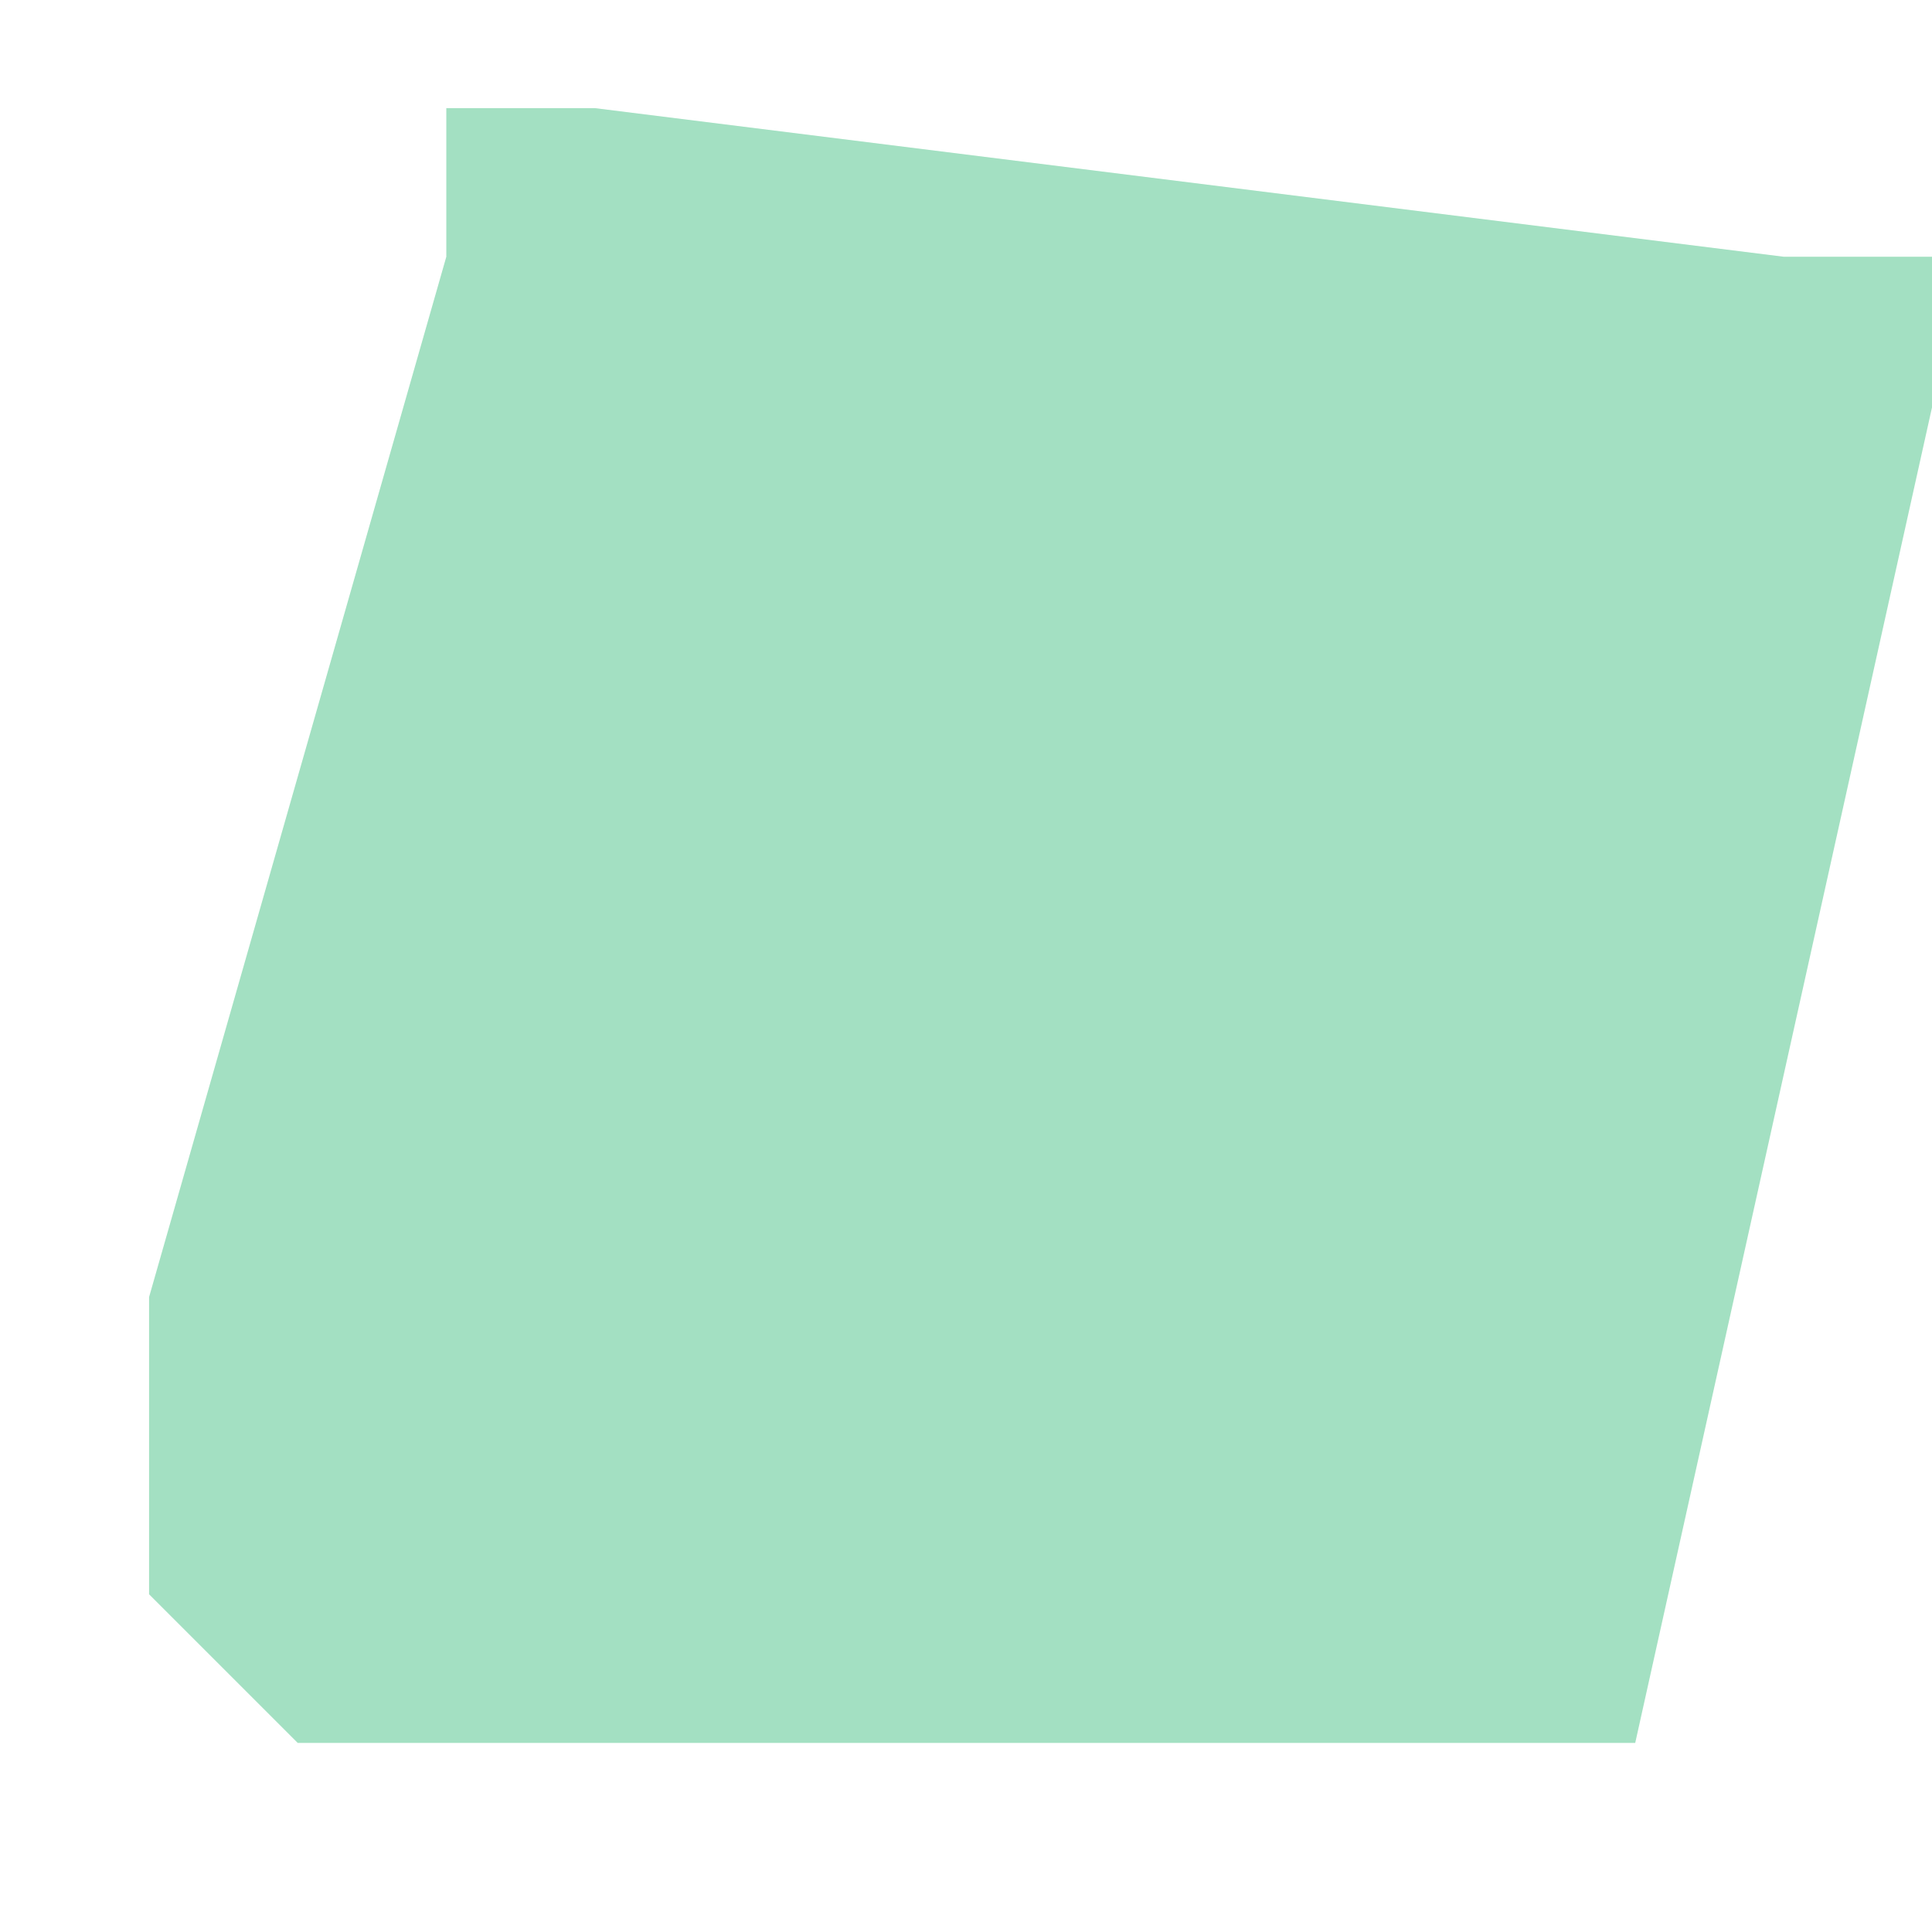
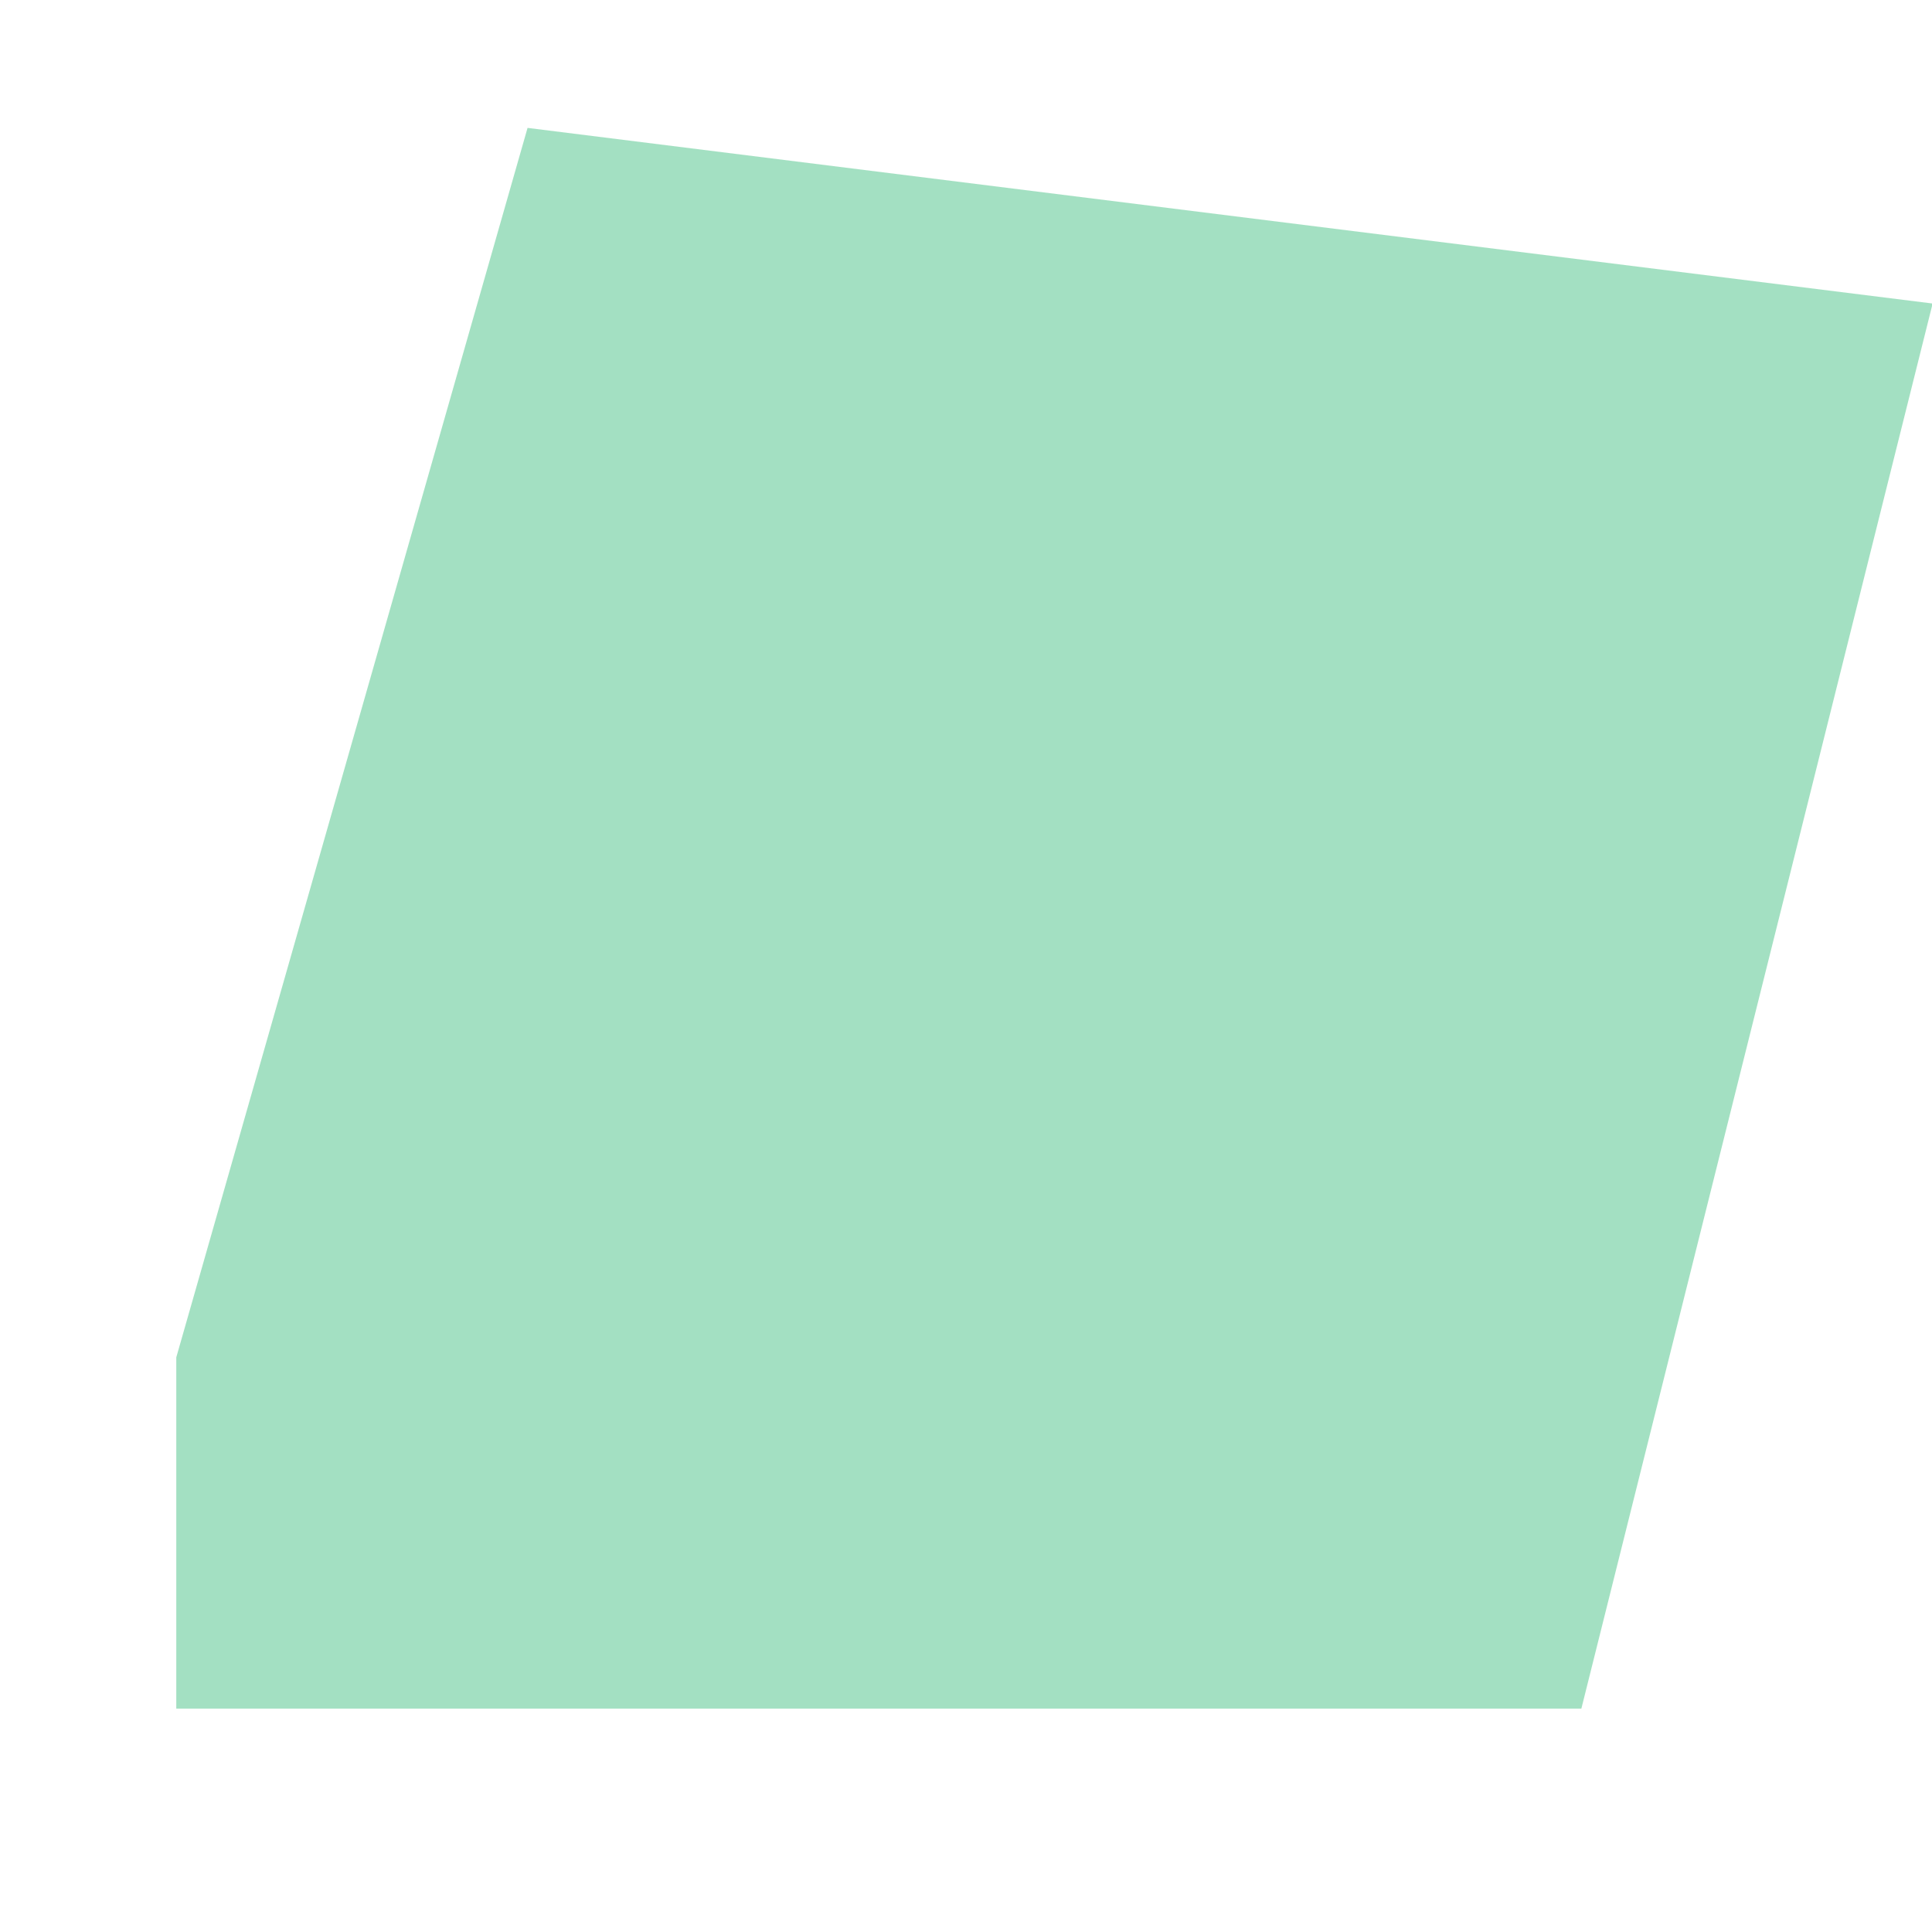
- <svg xmlns="http://www.w3.org/2000/svg" width="100.0" height="100.0" viewBox="-75.161 39.969 0.013 0.013" preserveAspectRatio="xMinYMin meet">
+ <svg xmlns="http://www.w3.org/2000/svg" width="100.0" height="100.0" viewBox="-75.16 39.97 0.011 0.01" preserveAspectRatio="xMinYMin meet">
  <g transform="matrix(1,0,0,-1,0,79.95073)">
-     <path fill-rule="evenodd" fill="#66cc99" stroke="#555555" stroke-width="0" opacity="0.6" d="M -75.149,39.98 L -75.149,39.98 L -75.149,39.98 L -75.149,39.98 L -75.149,39.98 L -75.149,39.98 L -75.149,39.98 L -75.148,39.98 L -75.148,39.98 L -75.148,39.98 L -75.148,39.98 L -75.148,39.979 L -75.148,39.979 L -75.148,39.979 L -75.148,39.979 L -75.148,39.979 L -75.148,39.979 L -75.148,39.979 L -75.15,39.97 L -75.15,39.97 L -75.15,39.97 L -75.15,39.97 L -75.15,39.97 L -75.15,39.97 L -75.15,39.97 L -75.15,39.97 L -75.15,39.97 L -75.151,39.97 L -75.151,39.97 L -75.151,39.97 L -75.151,39.97 L -75.151,39.97 L -75.151,39.97 L -75.152,39.97 L -75.153,39.97 L -75.153,39.97 L -75.159,39.97 L -75.16,39.971 L -75.16,39.971 L -75.16,39.971 L -75.16,39.971 L -75.16,39.971 L -75.16,39.971 L -75.16,39.971 L -75.16,39.971 L -75.16,39.971 L -75.16,39.971 L -75.16,39.971 L -75.16,39.971 L -75.16,39.971 L -75.16,39.971 L -75.16,39.971 L -75.16,39.972 L -75.16,39.972 L -75.16,39.973 L -75.16,39.973 L -75.158,39.98 L -75.158,39.98 L -75.158,39.981 L -75.158,39.981 L -75.158,39.981 L -75.158,39.981 L -75.158,39.981 L -75.158,39.981 L -75.158,39.981 L -75.158,39.981 L -75.158,39.981 L -75.158,39.981 L -75.158,39.981 L -75.158,39.981 L -75.157,39.981 L -75.157,39.981 L -75.149,39.98 z" />
+     <path fill-rule="evenodd" fill="#66cc99" stroke="#555555" stroke-width="0" opacity="0.6" d="M -75.149,39.979 L -75.151,39.971 L -75.152,39.971 L -75.153,39.971 L -75.159,39.971 L -75.159,39.973 L -75.157,39.98 L -75.149,39.979 z" />
  </g>
</svg>
